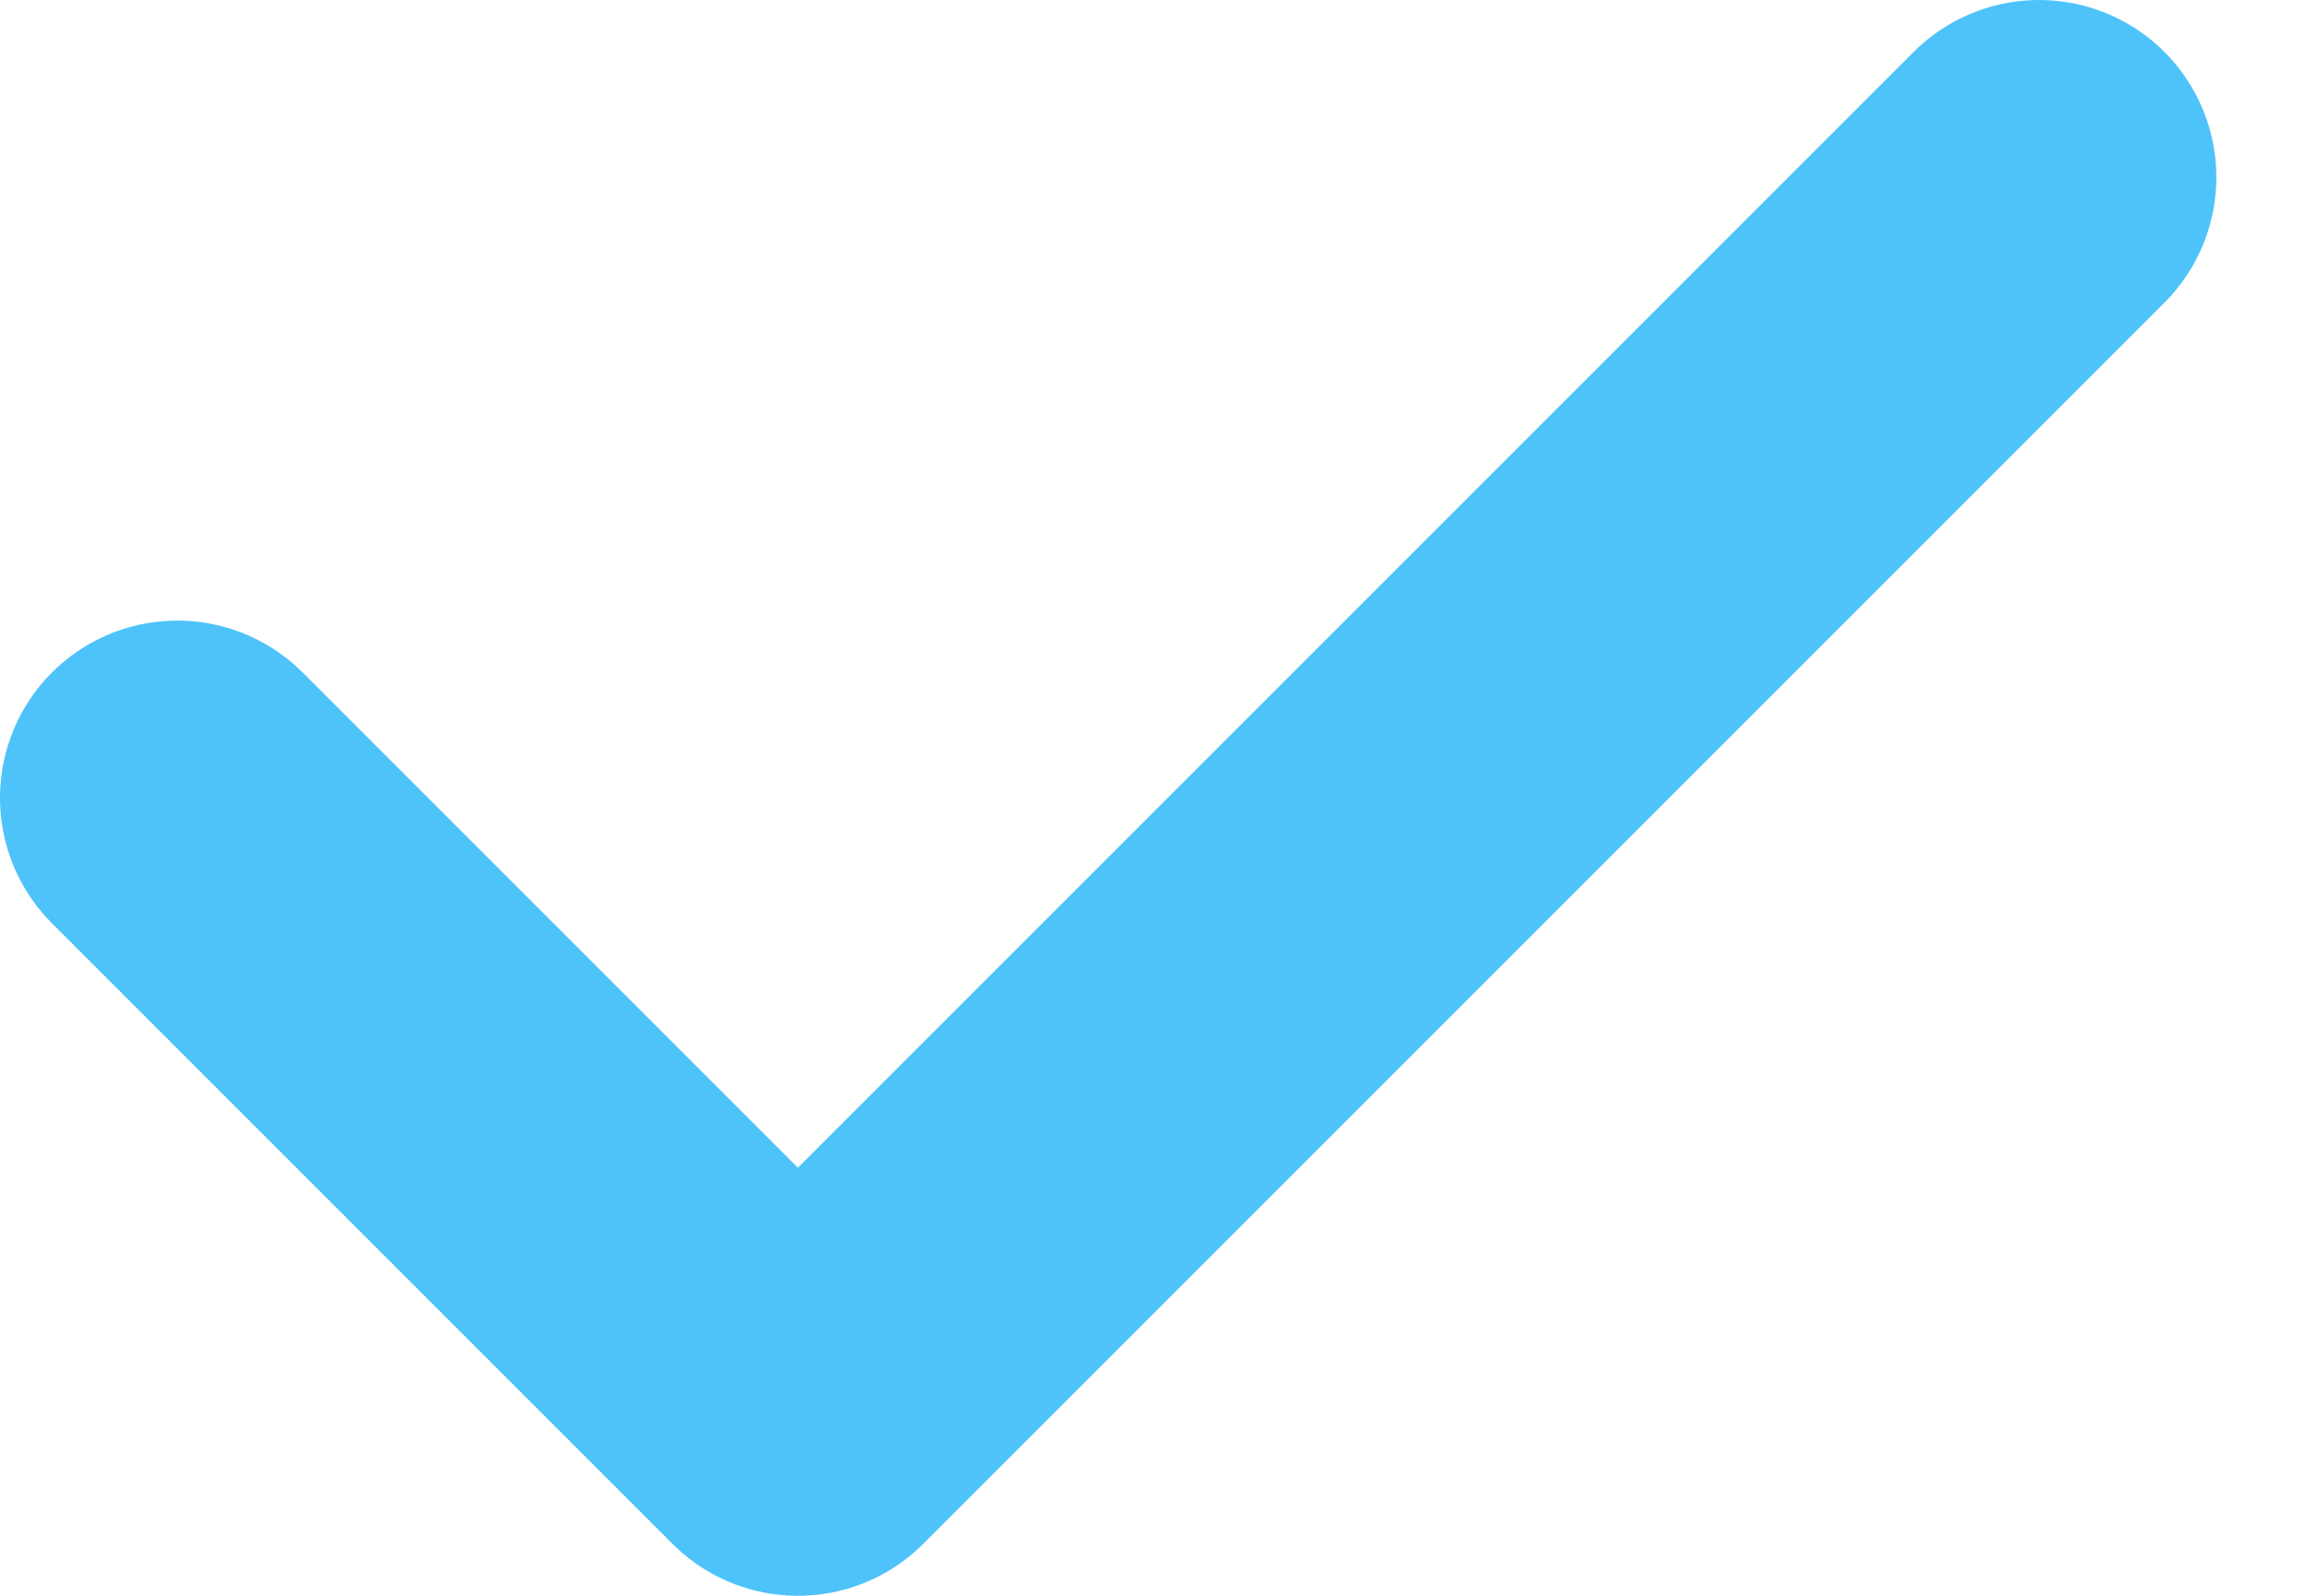
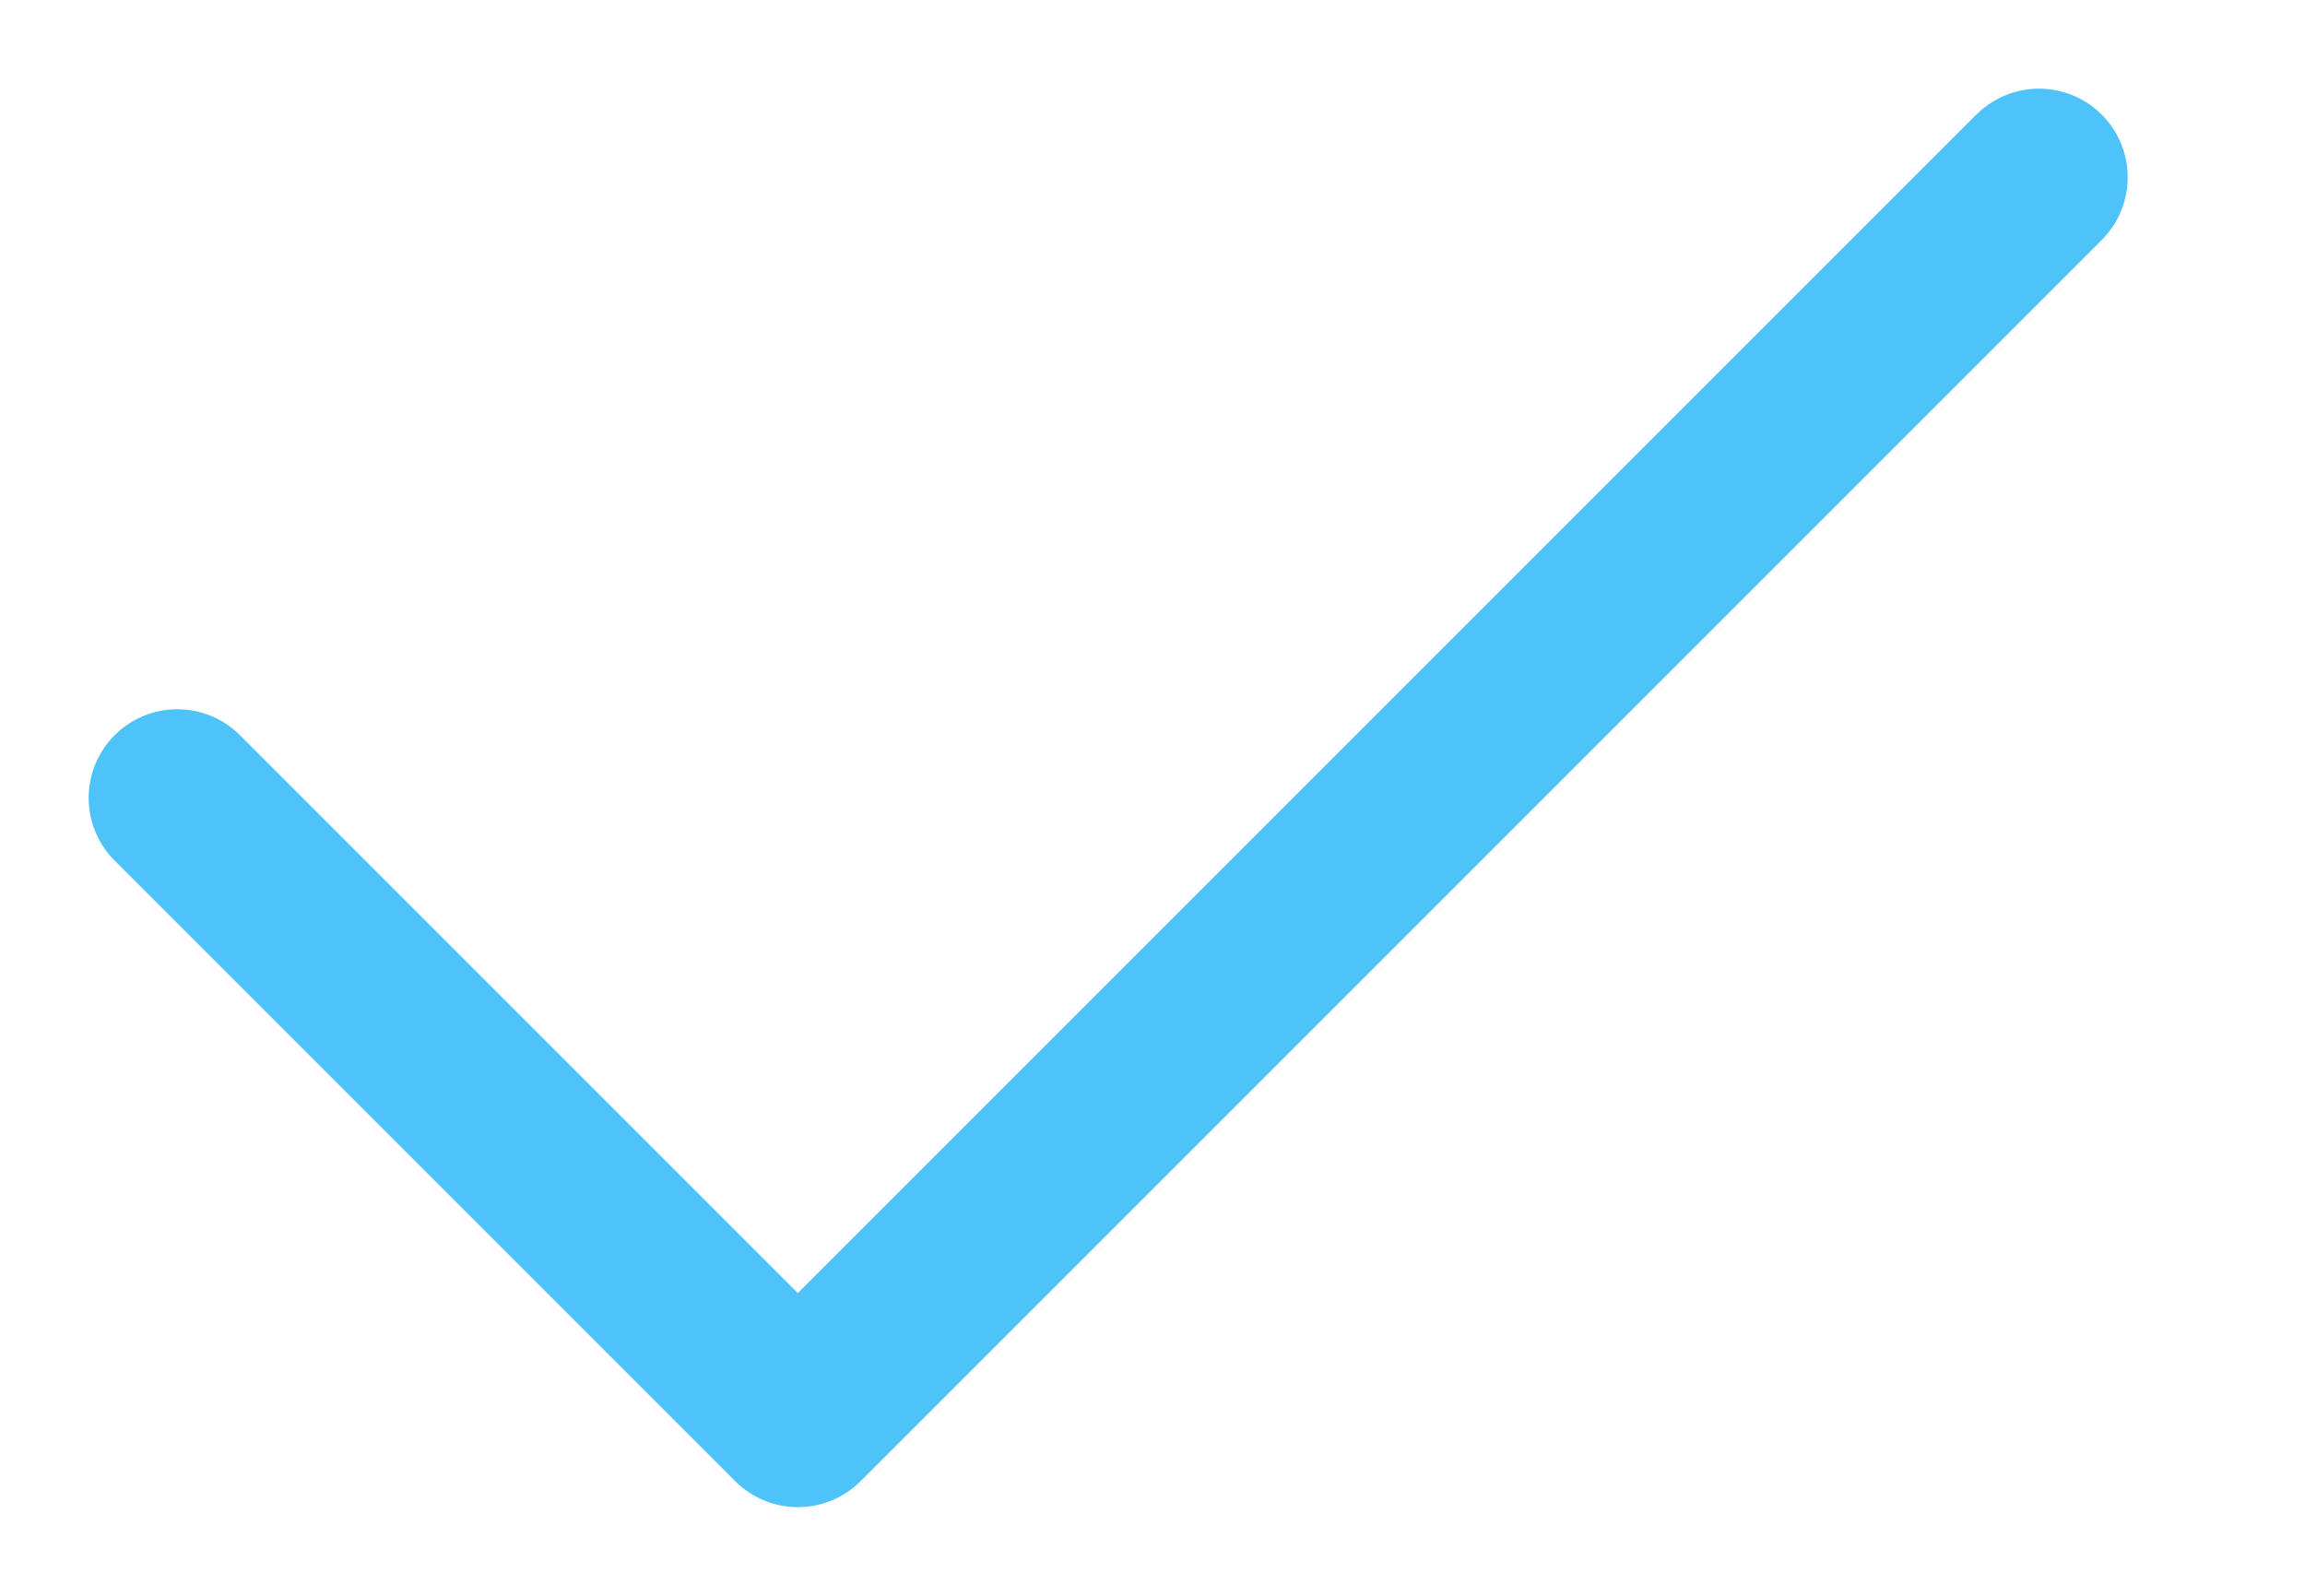
<svg xmlns="http://www.w3.org/2000/svg" width="13" height="9" viewBox="0 0 13 9" fill="none">
-   <path d="M1 4.5L4.5 8L11.5 1" stroke="#4EC3F9" stroke-width="2" stroke-linecap="round" stroke-linejoin="round" />
+   <path d="M1 4.5L4.5 8L11.5 1" stroke="#4EC3F9" strokeWidth="2" stroke-linecap="round" stroke-linejoin="round" />
</svg>
